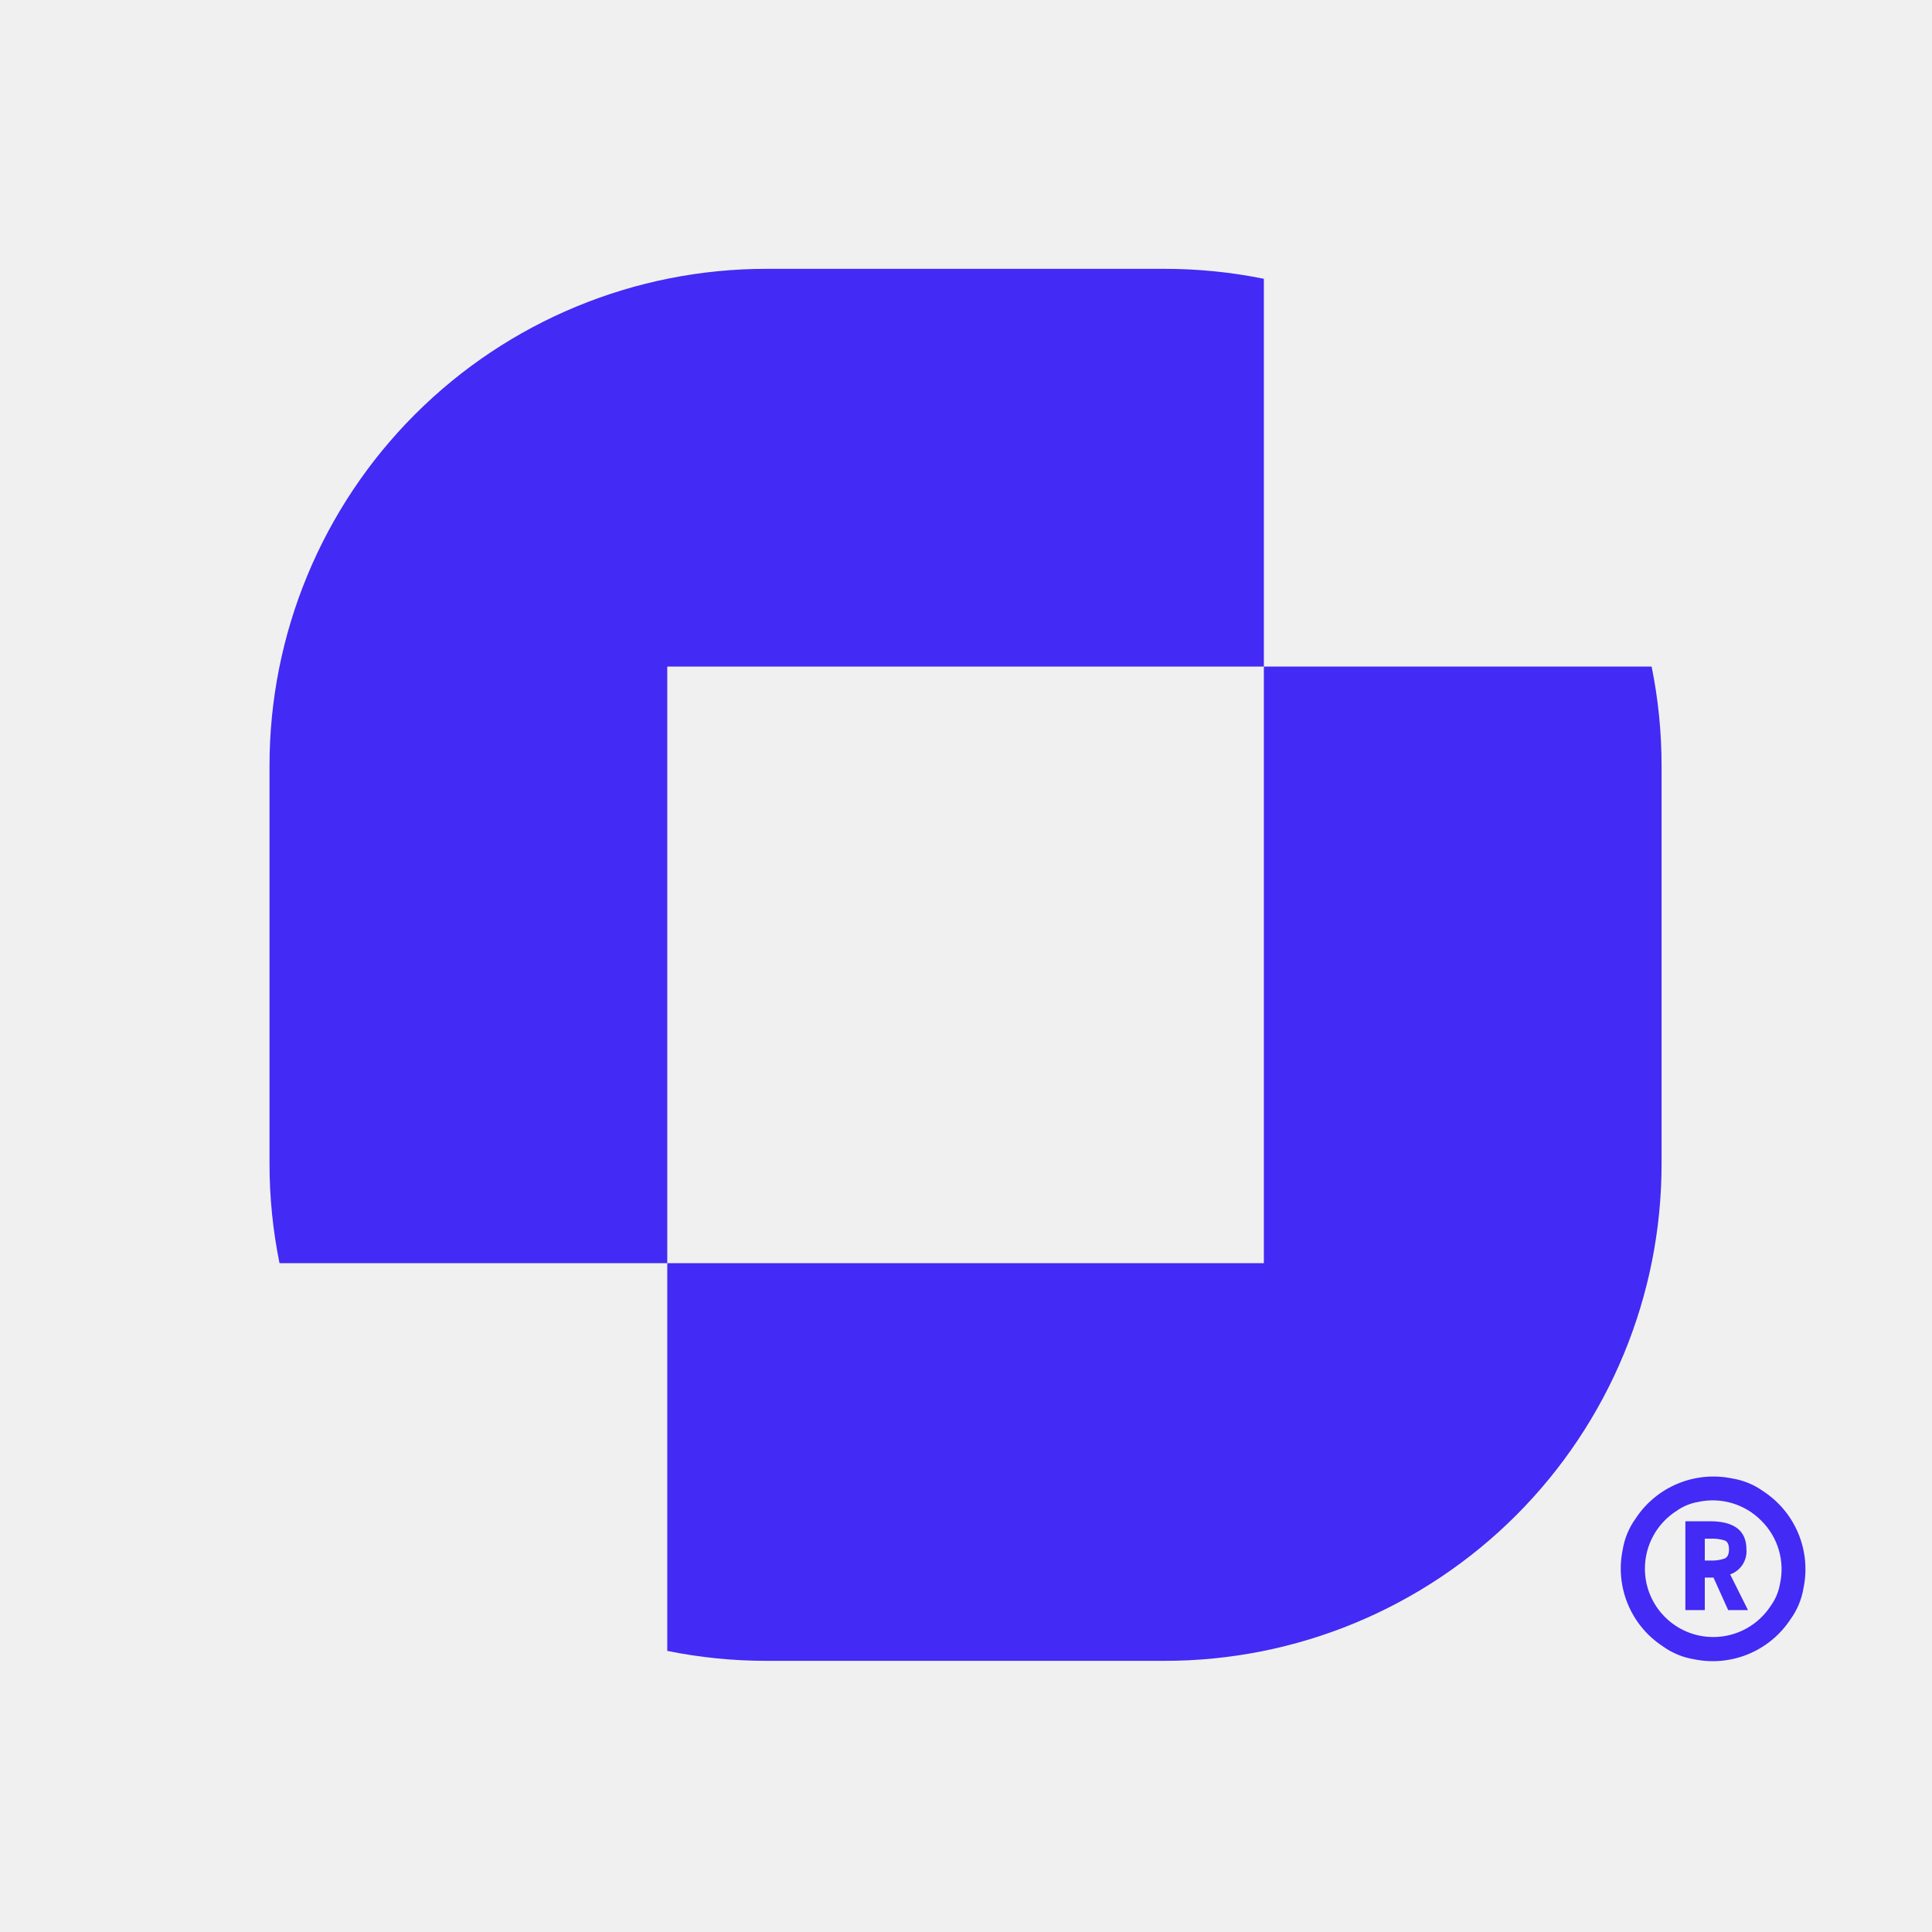
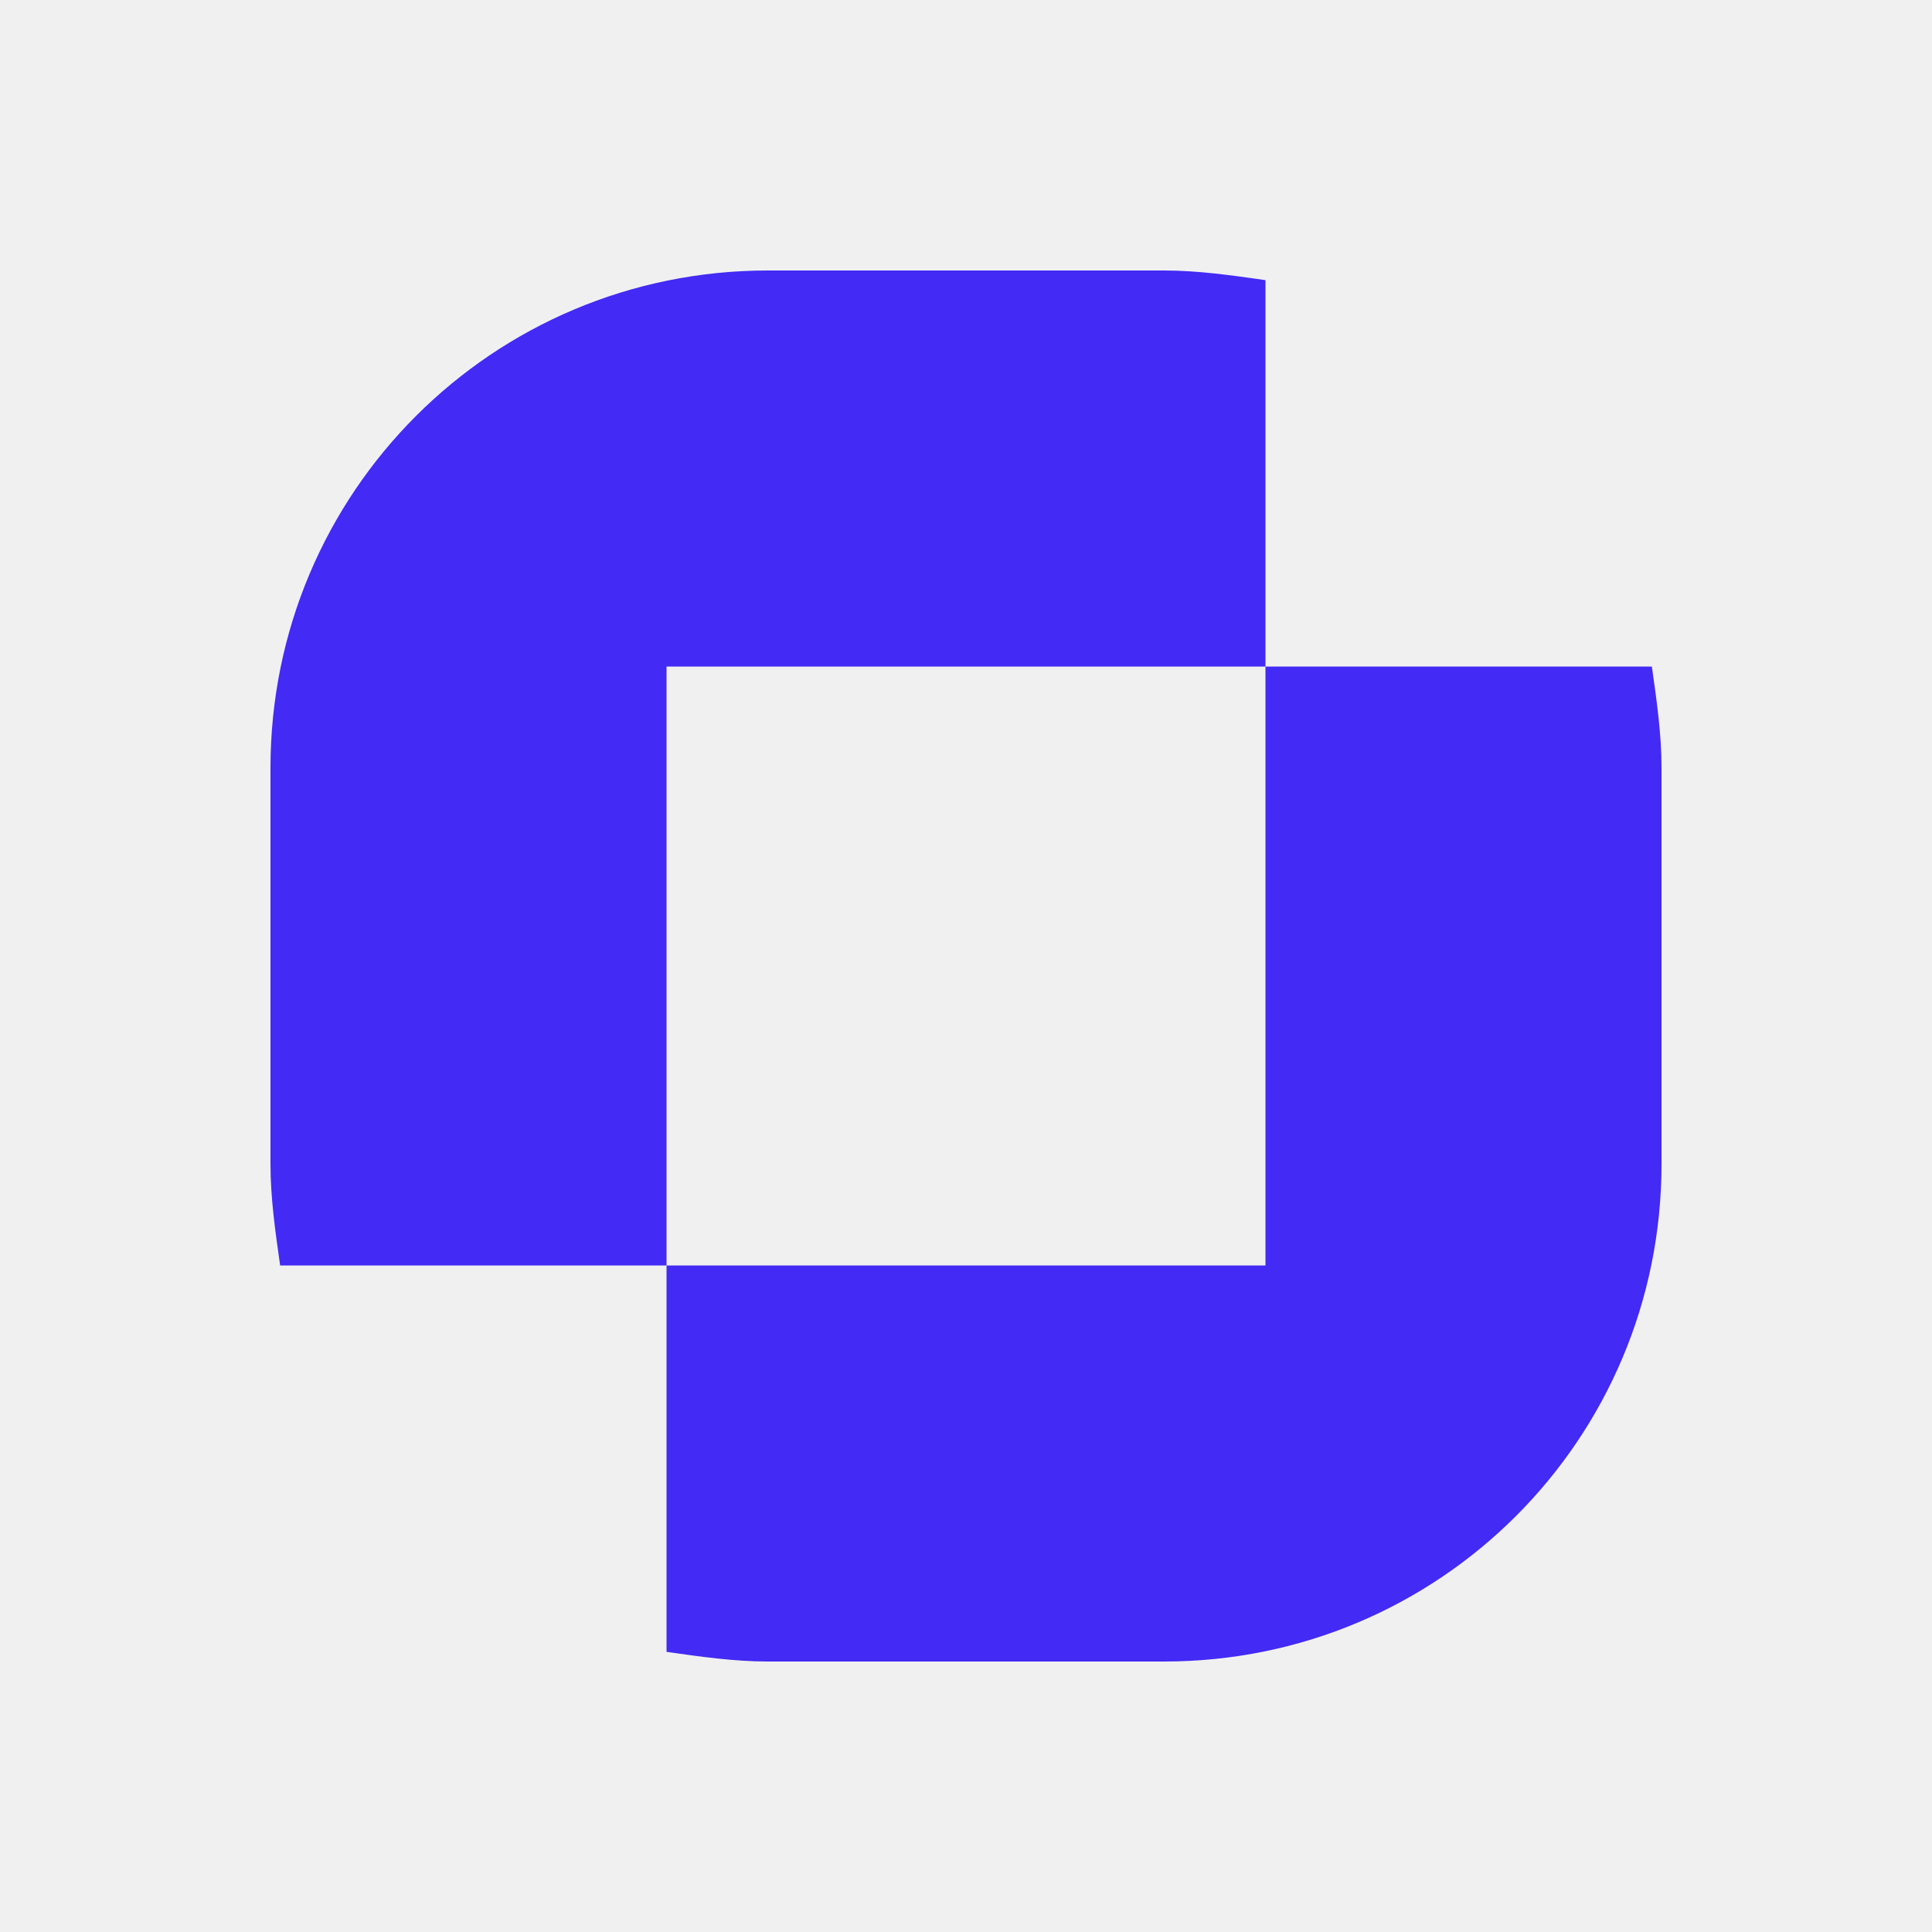
- <svg xmlns="http://www.w3.org/2000/svg" width="40" height="40" viewBox="0 0 40 40">
-   <defs>
-     <style>
-       .cls-1 {
-         fill: #fff;
-         opacity: 0;
-       }
- 
-       .cls-2 {
-         fill: #432af4;
-       }
-     </style>
-   </defs>
-   <g id="Layer_2" data-name="Layer 2">
-     <g id="Layer_2-2" data-name="Layer 2">
-       <rect class="cls-1" width="40" height="40" />
+ <svg xmlns="http://www.w3.org/2000/svg" version="1.1" id="Layer_1" x="0px" y="0px" viewBox="0 0 40 40" style="enable-background:new 0 0 40 40;" xml:space="preserve">
+   <style type="text/css">
+ 	.st0{fill:#FFFFFF;fill-opacity:0;}
+ 	.st1{fill:#432AF4;}
+ </style>
+   <g id="Layer_2_1_">
+     <g id="Layer_2-2">
+       <rect class="st0" width="40" height="40" />
    </g>
-     <g id="Layer_1-2" data-name="Layer 1">
+     <g id="Layer_1-2">
      <g>
-         <path class="cls-2" d="M33.865,31.438a1.926,1.926,0,0,1,1.999-.828A1.521,1.521,0,0,1,36.514,30.88a1.926,1.926,0,0,1,.826,1.997,1.521,1.521,0,0,1-.27.649,1.925,1.925,0,0,1-1.997.827,1.52,1.52,0,0,1-.648-.269,1.925,1.925,0,0,1-.829-1.998A1.52,1.52,0,0,1,33.865,31.438Zm2.601.046a1.412,1.412,0,0,0-1.317-.386,1.073,1.073,0,0,0-.434.181,1.418,1.418,0,0,0-.659,1.202,1.416,1.416,0,0,0,1.412,1.412,1.418,1.418,0,0,0,1.202-.659,1.073,1.073,0,0,0,.181-.434A1.412,1.412,0,0,0,36.466,31.484Zm-1.572.012h.509q.755,0,.755.583a.505.505,0,0,1-.337.517l.369.739H35.78l-.304-.673H35.296v.673h-.402Zm.402.361v.452h.107a.798.798,0,0,0,.304-.041q.09-.041.09-.189t-.086-.185a.878.878,0,0,0-.308-.037Z" />
        <g>
-           <path class="cls-2" d="M26.167,13.8V5.772A10.302,10.302,0,0,0,24.108,5.566H15.874A10.285,10.285,0,0,0,5.58,15.859v8.234A10.302,10.302,0,0,0,5.787,26.152h8.028V13.8Z" />
-           <path class="cls-2" d="M34.195,13.8h-8.028V26.152H13.815V34.18a10.301,10.301,0,0,0,2.059.206H24.108a10.285,10.285,0,0,0,10.293-10.293V15.859A10.302,10.302,0,0,0,34.195,13.8Z" />
+           <path class="st1" d="M26.2,13.8v-8c-0.7-0.1-1.4-0.2-2.1-0.2h-8.2c-5.7,0-10.3,4.6-10.3,10.3c0,0,0,0,0,0v8.2      c0,0.7,0.1,1.4,0.2,2.1h8V13.8H26.2z" />
+           <path class="st1" d="M34.2,13.8h-8v12.4H13.8v8c0.7,0.1,1.4,0.2,2.1,0.2h8.2c5.7,0,10.3-4.6,10.3-10.3c0,0,0,0,0,0v-8.2      C34.4,15.2,34.3,14.5,34.2,13.8z" />
        </g>
      </g>
    </g>
  </g>
</svg>
